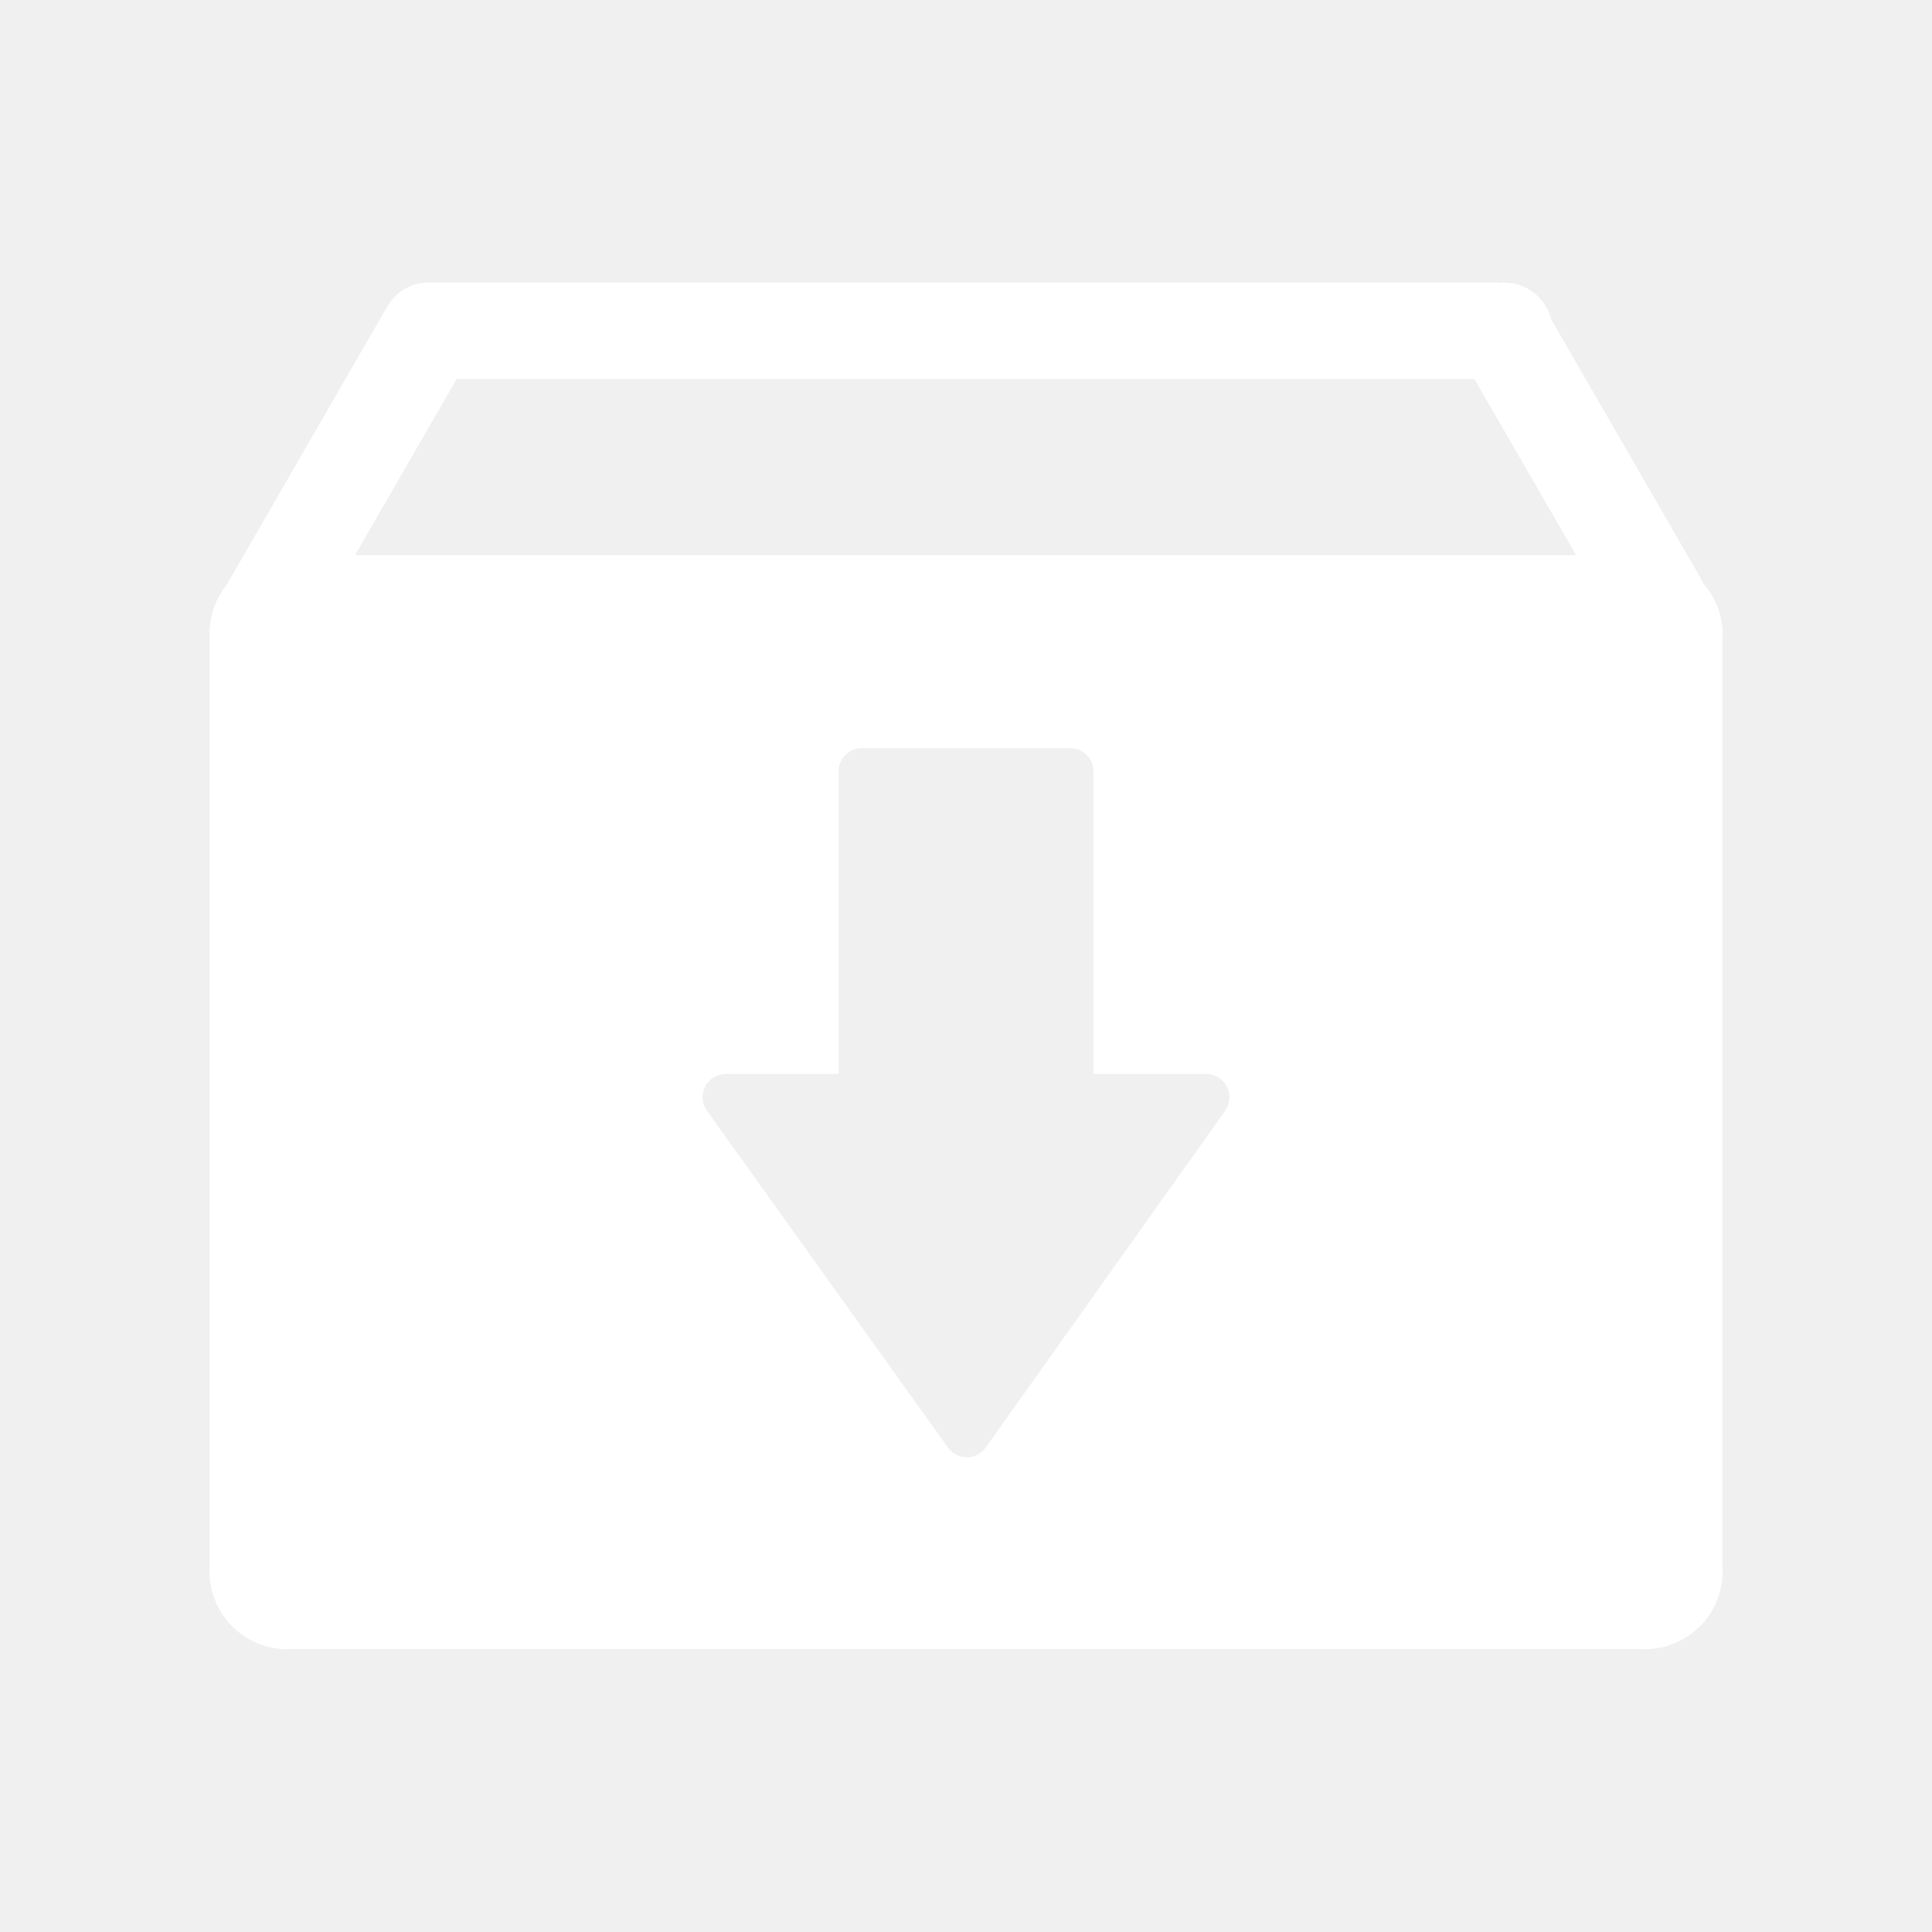
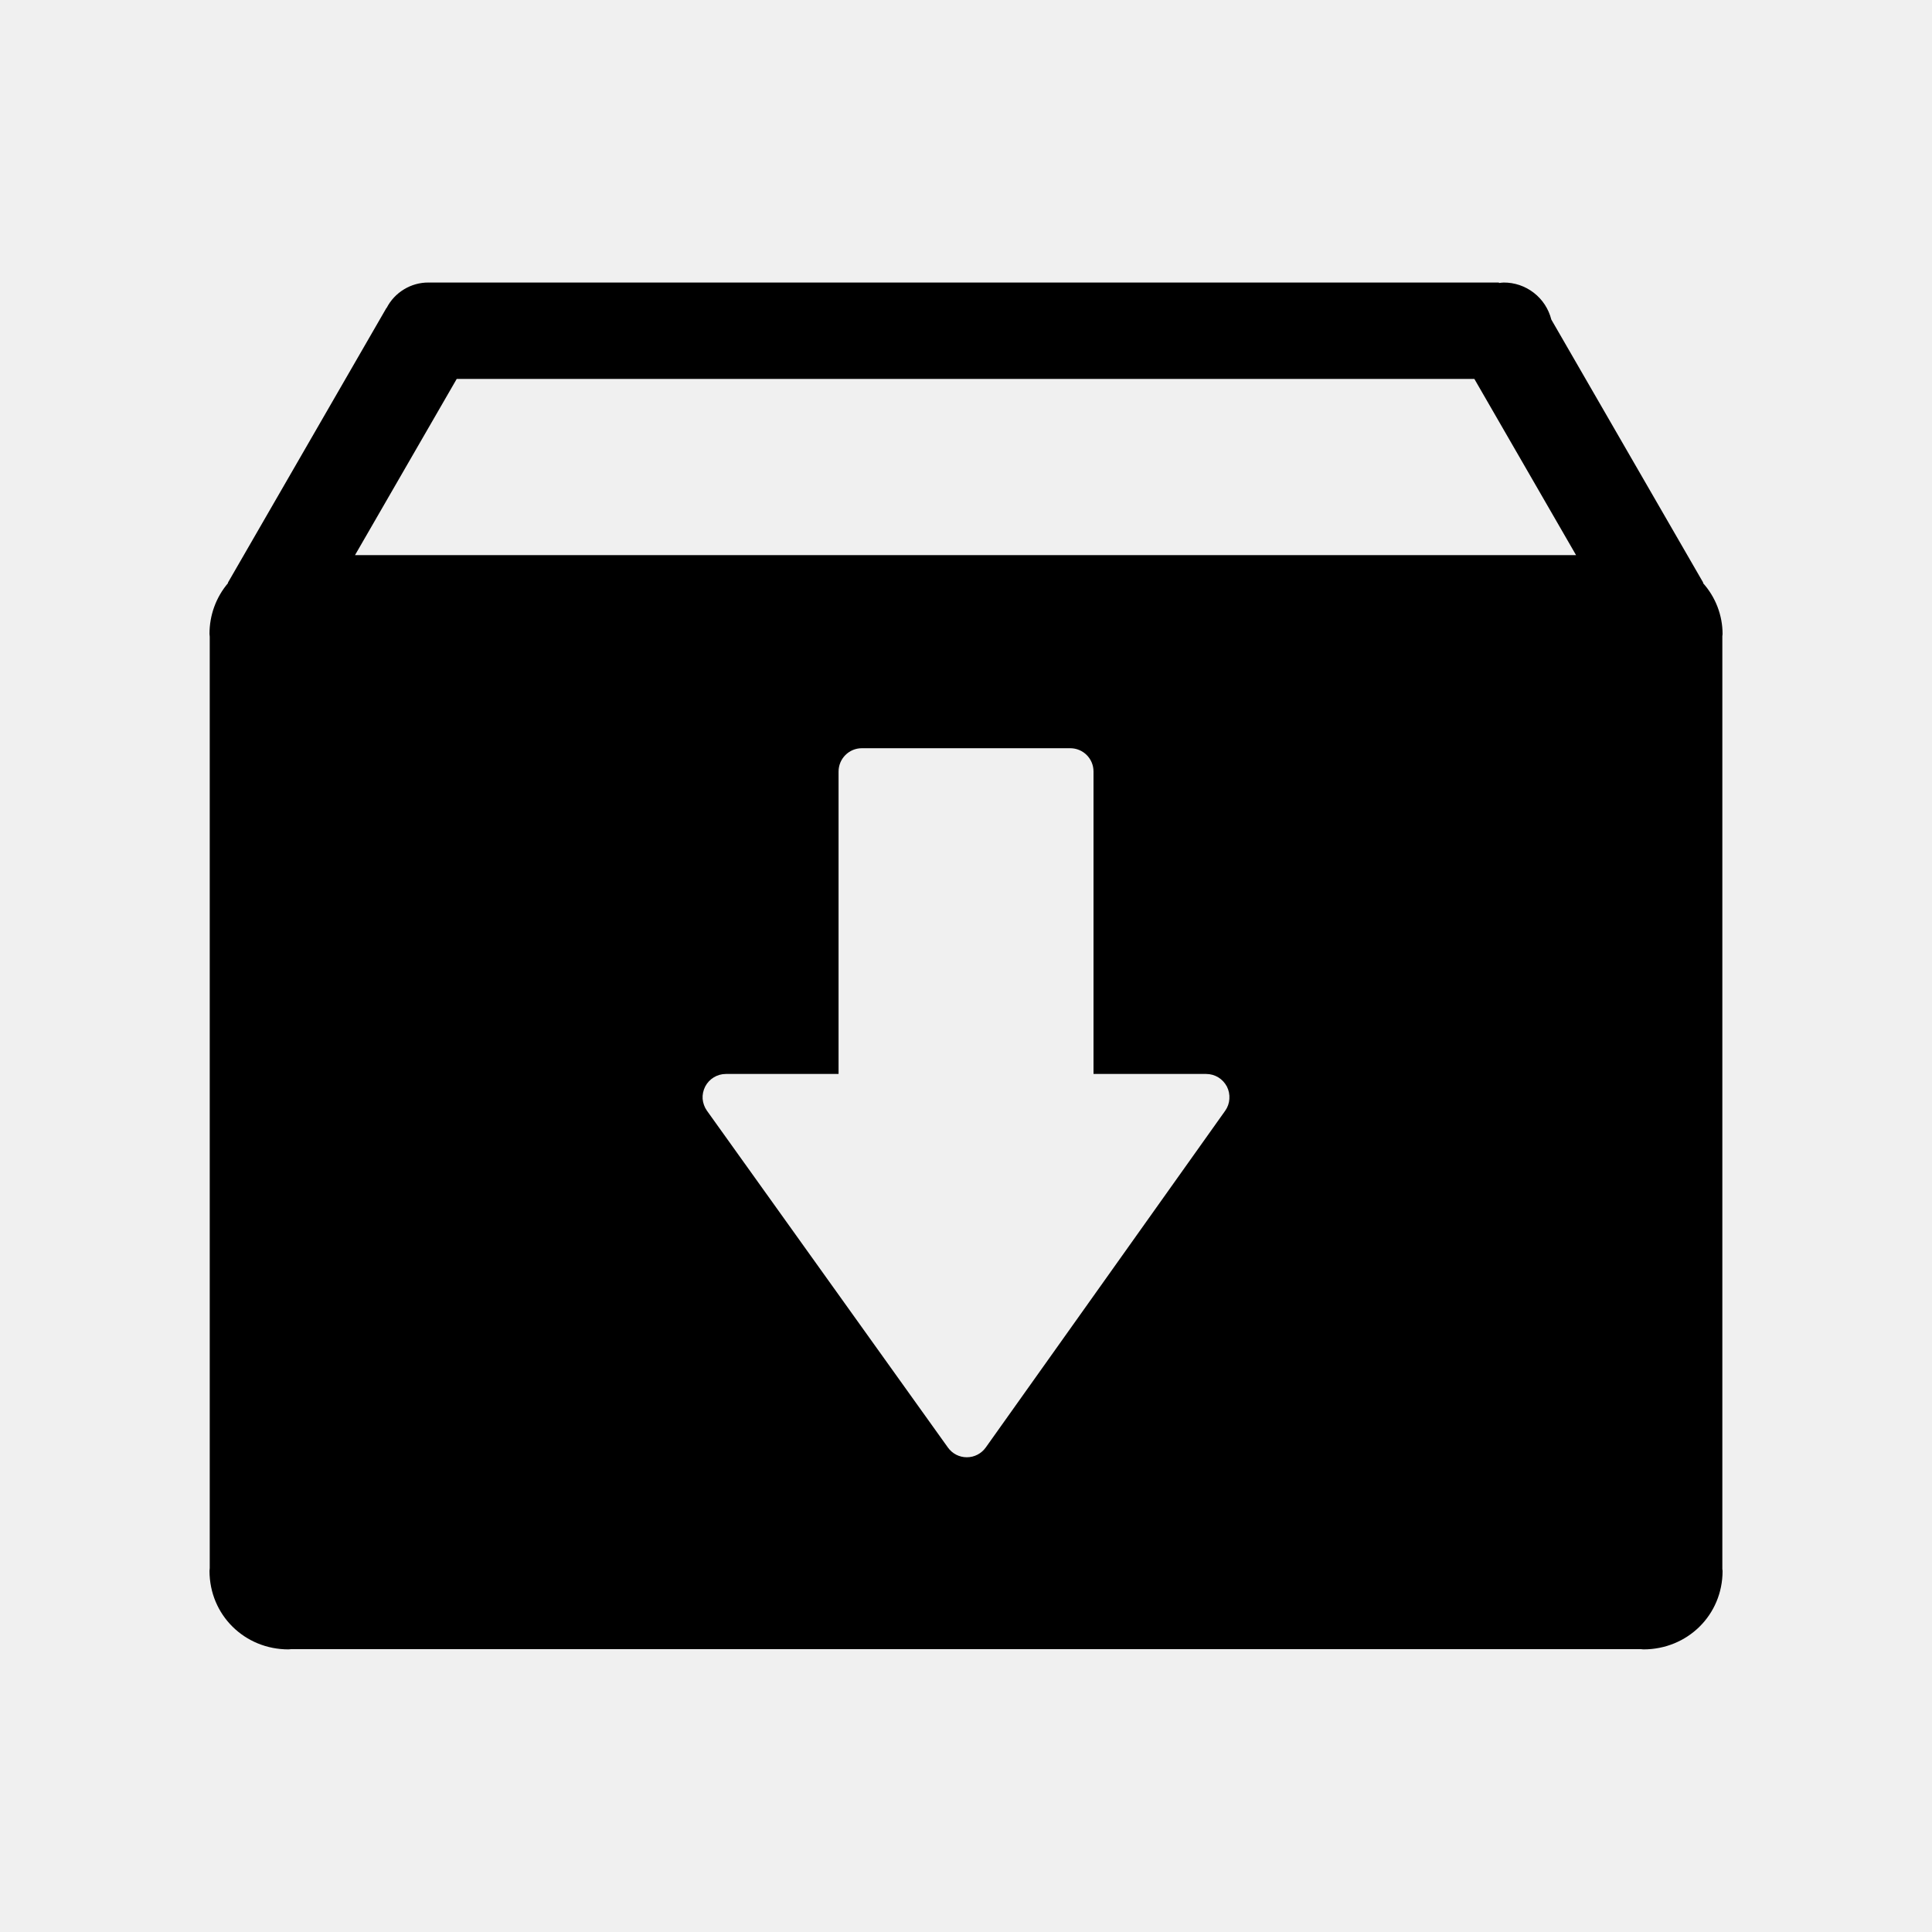
- <svg xmlns="http://www.w3.org/2000/svg" width="25" height="25" viewBox="0 0 25 25" fill="none">
-   <path d="M22.287 8.232C22.288 8.222 22.29 8.214 22.29 8.205C22.29 7.961 22.199 7.726 22.036 7.544L22.041 7.542L20.074 4.135C20.039 3.997 19.96 3.876 19.848 3.789C19.736 3.702 19.598 3.655 19.457 3.656C19.436 3.656 19.416 3.66 19.396 3.662V3.656H5.555V3.657C5.552 3.657 5.549 3.656 5.545 3.656C5.433 3.655 5.323 3.686 5.228 3.744C5.132 3.802 5.054 3.885 5.003 3.985L5.001 3.984L2.948 7.542L2.952 7.544C2.795 7.728 2.71 7.962 2.711 8.204C2.711 8.216 2.714 8.227 2.714 8.239V20.291C2.714 20.303 2.711 20.314 2.711 20.327C2.711 20.898 3.165 21.344 3.735 21.343C3.745 21.343 3.755 21.34 3.766 21.34H21.233C21.244 21.34 21.254 21.343 21.265 21.343C21.836 21.343 22.29 20.898 22.29 20.328C22.29 20.319 22.287 20.311 22.287 20.302L22.287 8.232ZM15.854 14.373L12.756 18.73C12.699 18.81 12.608 18.857 12.511 18.857H12.51C12.413 18.857 12.322 18.81 12.266 18.731L9.148 14.373C9.116 14.328 9.097 14.275 9.092 14.22C9.088 14.165 9.1 14.11 9.125 14.06C9.177 13.96 9.28 13.897 9.393 13.897H10.851L10.851 9.984C10.851 9.817 10.986 9.682 11.152 9.682H13.849C14.016 9.682 14.15 9.817 14.15 9.983V13.897H15.608C15.663 13.897 15.717 13.912 15.765 13.941C15.812 13.97 15.85 14.011 15.876 14.06C15.901 14.109 15.912 14.164 15.908 14.22C15.905 14.275 15.886 14.328 15.854 14.373ZM4.594 7.183L5.91 4.903H19.078L20.394 7.183H4.594Z" fill="white" />
+ <svg xmlns="http://www.w3.org/2000/svg" width="25" height="25" viewBox="0 0 25 25">
+   <path d="M22.287 8.232C22.288 8.222 22.29 8.214 22.29 8.205C22.29 7.961 22.199 7.726 22.036 7.544L22.041 7.542L20.074 4.135C20.039 3.997 19.96 3.876 19.848 3.789C19.736 3.702 19.598 3.655 19.457 3.656C19.436 3.656 19.416 3.66 19.396 3.662V3.656H5.555V3.657C5.552 3.657 5.549 3.656 5.545 3.656C5.433 3.655 5.323 3.686 5.228 3.744C5.132 3.802 5.054 3.885 5.003 3.985L5.001 3.984L2.948 7.542L2.952 7.544C2.795 7.728 2.71 7.962 2.711 8.204C2.711 8.216 2.714 8.227 2.714 8.239V20.291C2.714 20.303 2.711 20.314 2.711 20.327C2.711 20.898 3.165 21.344 3.735 21.343C3.745 21.343 3.755 21.34 3.766 21.34H21.233C21.244 21.34 21.254 21.343 21.265 21.343C21.836 21.343 22.29 20.898 22.29 20.328C22.29 20.319 22.287 20.311 22.287 20.302L22.287 8.232ZM15.854 14.373L12.756 18.73C12.699 18.81 12.608 18.857 12.511 18.857H12.51C12.413 18.857 12.322 18.81 12.266 18.731L9.148 14.373C9.116 14.328 9.097 14.275 9.092 14.22C9.088 14.165 9.1 14.11 9.125 14.06C9.177 13.96 9.28 13.897 9.393 13.897H10.851L10.851 9.984C10.851 9.817 10.986 9.682 11.152 9.682H13.849C14.016 9.682 14.15 9.817 14.15 9.983V13.897H15.608C15.663 13.897 15.717 13.912 15.765 13.941C15.812 13.97 15.85 14.011 15.876 14.06C15.901 14.109 15.912 14.164 15.908 14.22C15.905 14.275 15.886 14.328 15.854 14.373ZM4.594 7.183L5.91 4.903H19.078L20.394 7.183H4.594Z" />
</svg>
